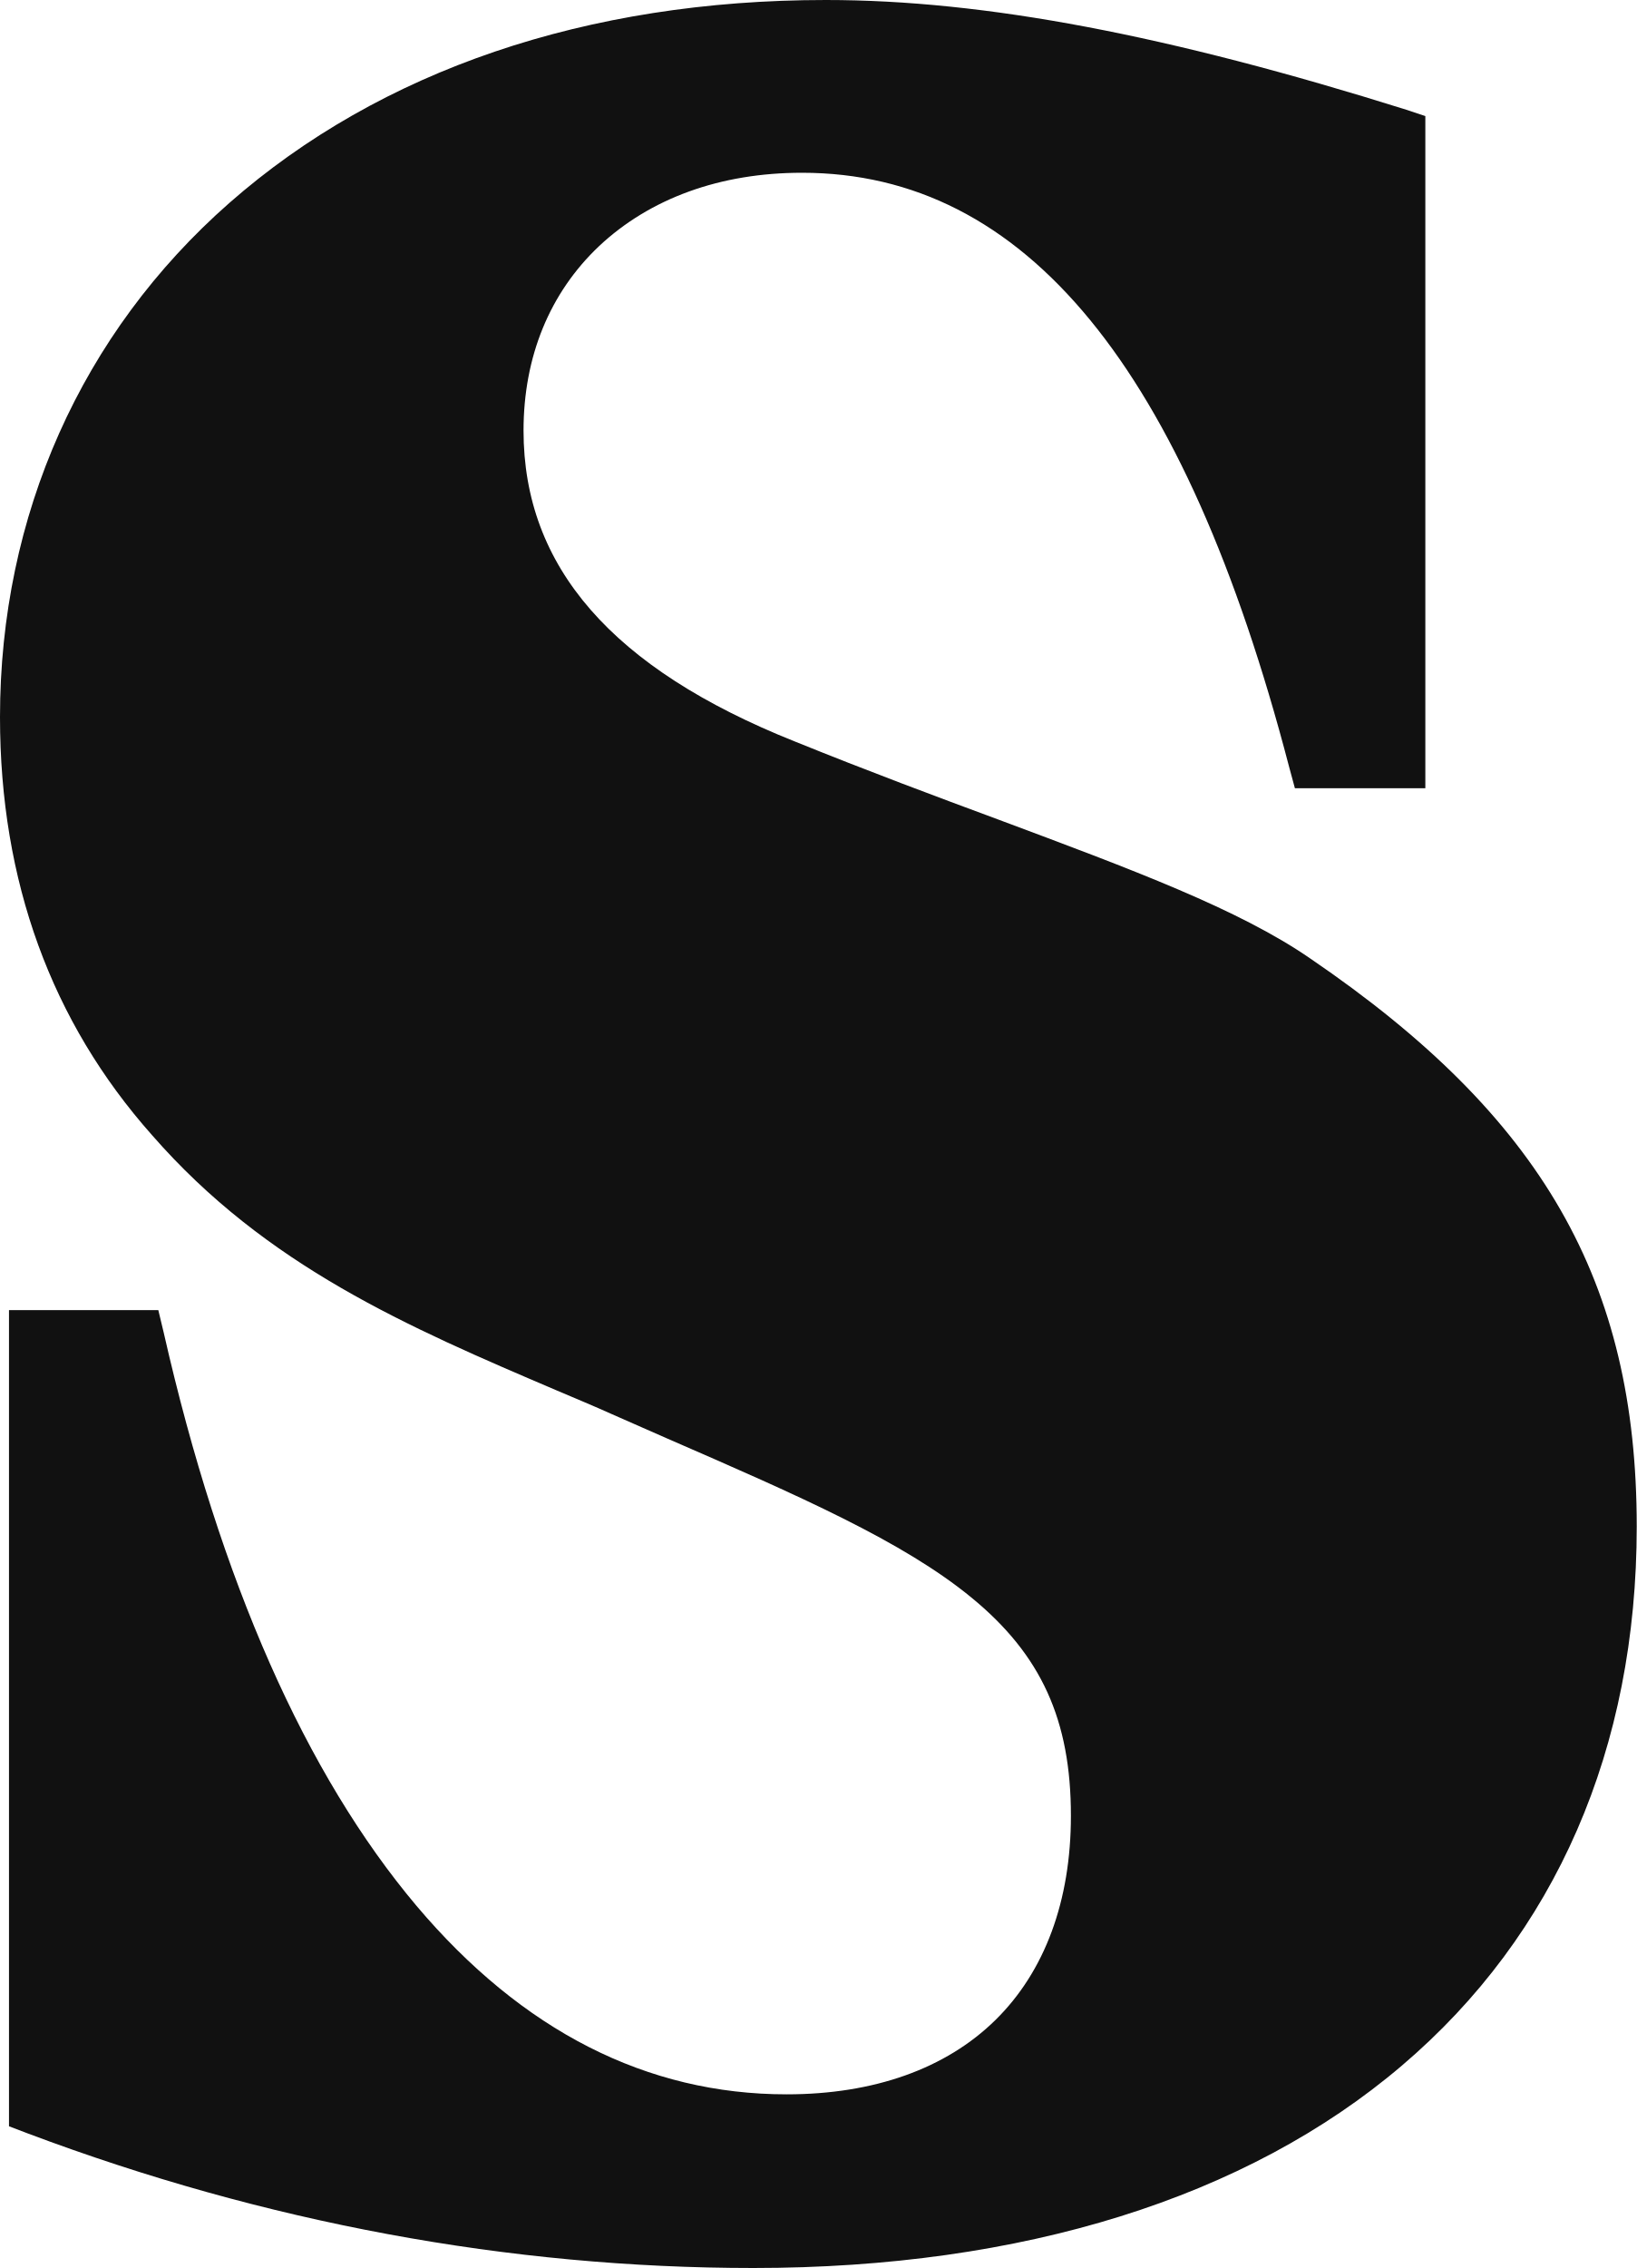
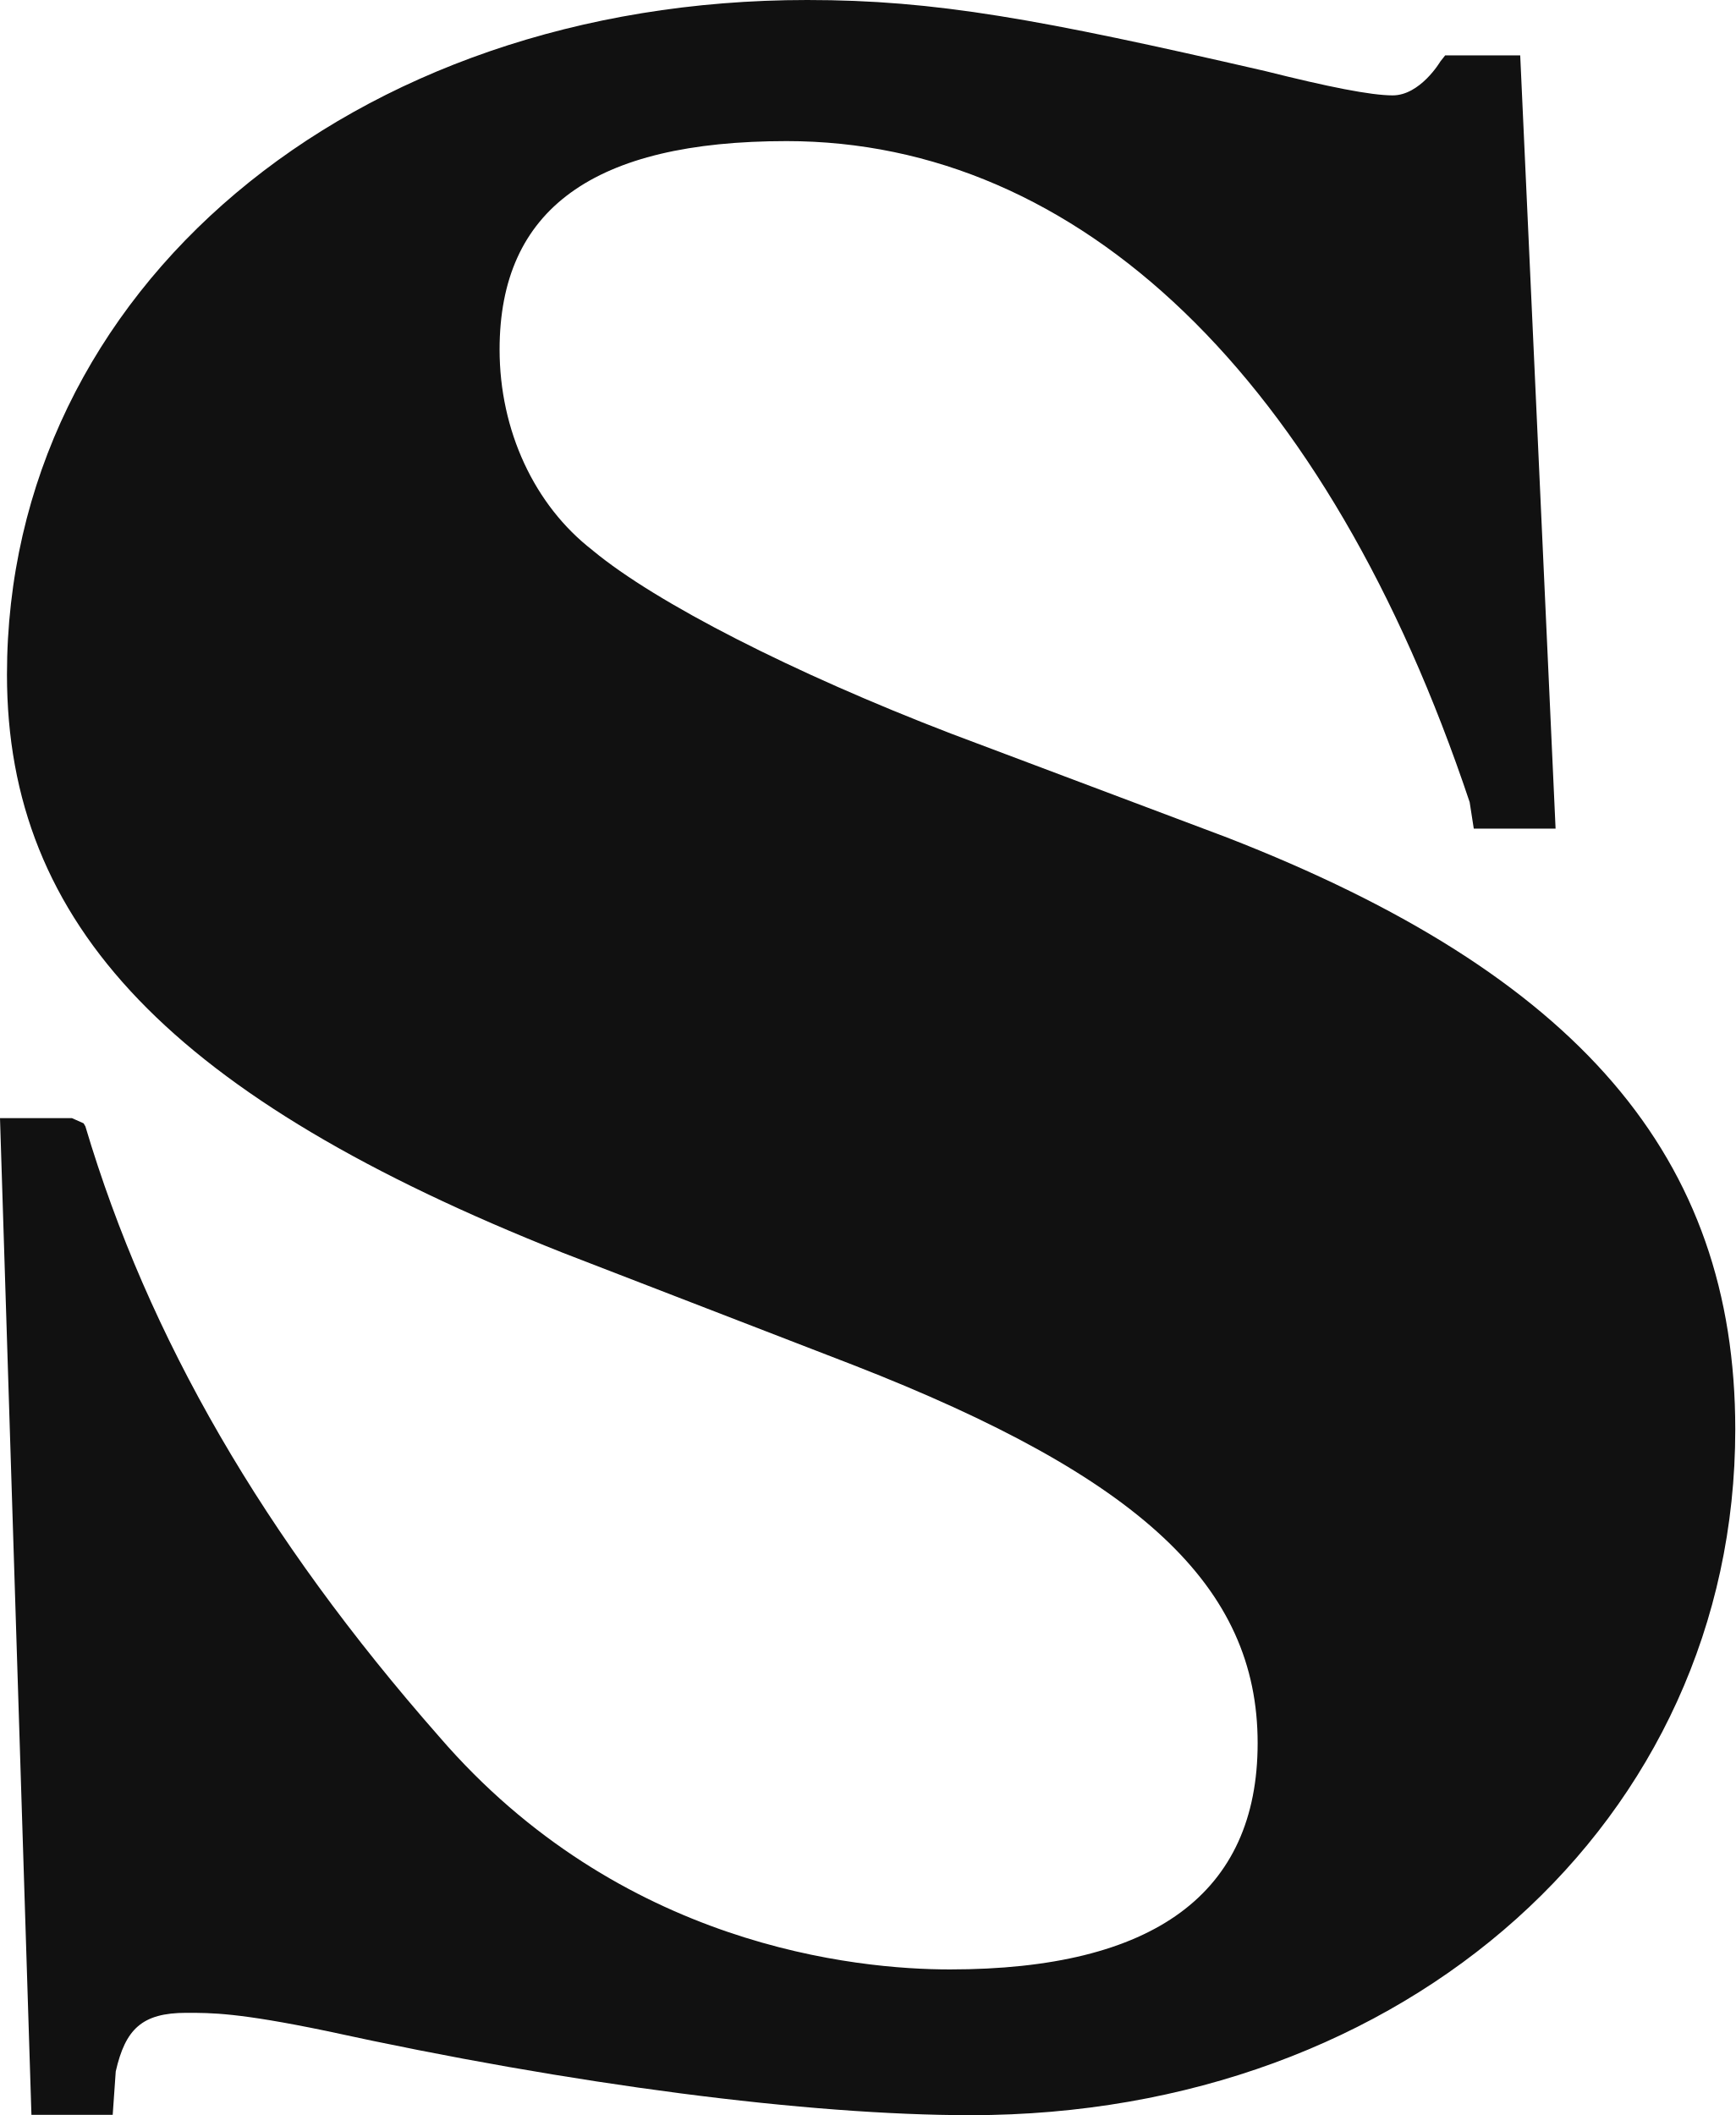
- <svg xmlns="http://www.w3.org/2000/svg" version="1.1" id="Layer_1" x="0px" y="0px" viewBox="69 3.8 363.9 504.1" enable-background="new 69 3.8 363.9 504.1" xml:space="preserve">
-   <path fill="#111111" d="M432.9,343.1c0,49.3-18,90.7-52.2,119.8c-34.5,29.4-84.4,45-144.2,45c-54.3,0-108.6-10.1-161.3-29.9  l-4.2-1.6V295h33.2l1.2,5c12.6,55.4,31.6,98.2,56.2,127.4c23.5,27.8,51.2,41.9,82.3,41.9c19.4,0,35.4-5.7,46.4-16.5  c11-10.8,16.8-26.5,16.8-45.4c0-21.3-6.6-35.8-22.1-48.5c-15.2-12.5-38.3-22.6-67.5-35.3c-4.1-1.8-8.2-3.6-12.5-5.5  c-4-1.8-8.1-3.5-12.1-5.2c-33.3-14.2-64.7-27.7-90.1-56.8C80.4,230.9,69,199.6,69,163.2c0-44.8,18.1-85.4,51-114.3  c33.6-29.5,79.5-45.1,132.6-45.1c35.4,0,76.2,7.8,129.1,24.4l4.2,1.4V179h-29l-1.3-4.8C332.4,85.4,296.9,42.2,247.3,42.2  c-18.2,0-33.8,5.7-45.1,16.3c-11,10.4-16.8,24.6-16.8,41c0,30.3,19.7,52.9,60.3,69.1c16.3,6.6,31.6,12.3,45.1,17.3  c30,11.2,53.7,20,69.6,31C411.9,252,432.9,288.6,432.9,343.1z" />
+ <svg xmlns="http://www.w3.org/2000/svg" version="1.1" id="Layer_1" x="0px" y="0px" viewBox="39.8 49 971.5 1184.1" enable-background="new 39.8 49 971.5 1184.1" xml:space="preserve">
+   <g>
+     <path fill="#111111" d="M726.8,517.9l-154.6-58.2c-88.2-33.9-165-73.1-200.4-102.4l-0.2-0.2c-32.7-25.2-52.1-67.2-52.1-112.4   c0-78.6,52.6-116.7,160.7-116.7c163.5,0,302.8,132.1,382.4,370.1l2.3,14.8h45.8L890.9,80h-42l-2.7,3.4c-0.1,0.2-11.3,19-26.7,19   c-12.3,0-36.2-4.8-71.3-13.6C621.3,59.6,563.5,49,491.7,49C236.3,49,43.7,211.3,43.7,426.7c0,140.4,93,237.1,311,323.6l163,63   c160.7,62.7,226.2,123.9,226.2,211.6c0,84.1-58,126.7-172.3,126.7c-52.2,0-184.6-12.7-286-130.4c-98.1-111.6-162.8-223.3-198-341.6   l-1-1.7l-6.5-2.9H39.8l17.6,558h45.5l1.7-24.3c5.4-23.7,14.7-32.8,39.5-32.8c14.2,0,29-0.1,78.2,10.1   c138.5,30.3,270.1,47.2,360.9,47.2c244.1,0,428.1-165.2,428.1-383.9C1011.3,696.9,923.6,594.5,726.8,517.9z" />
+   </g>
</svg>
